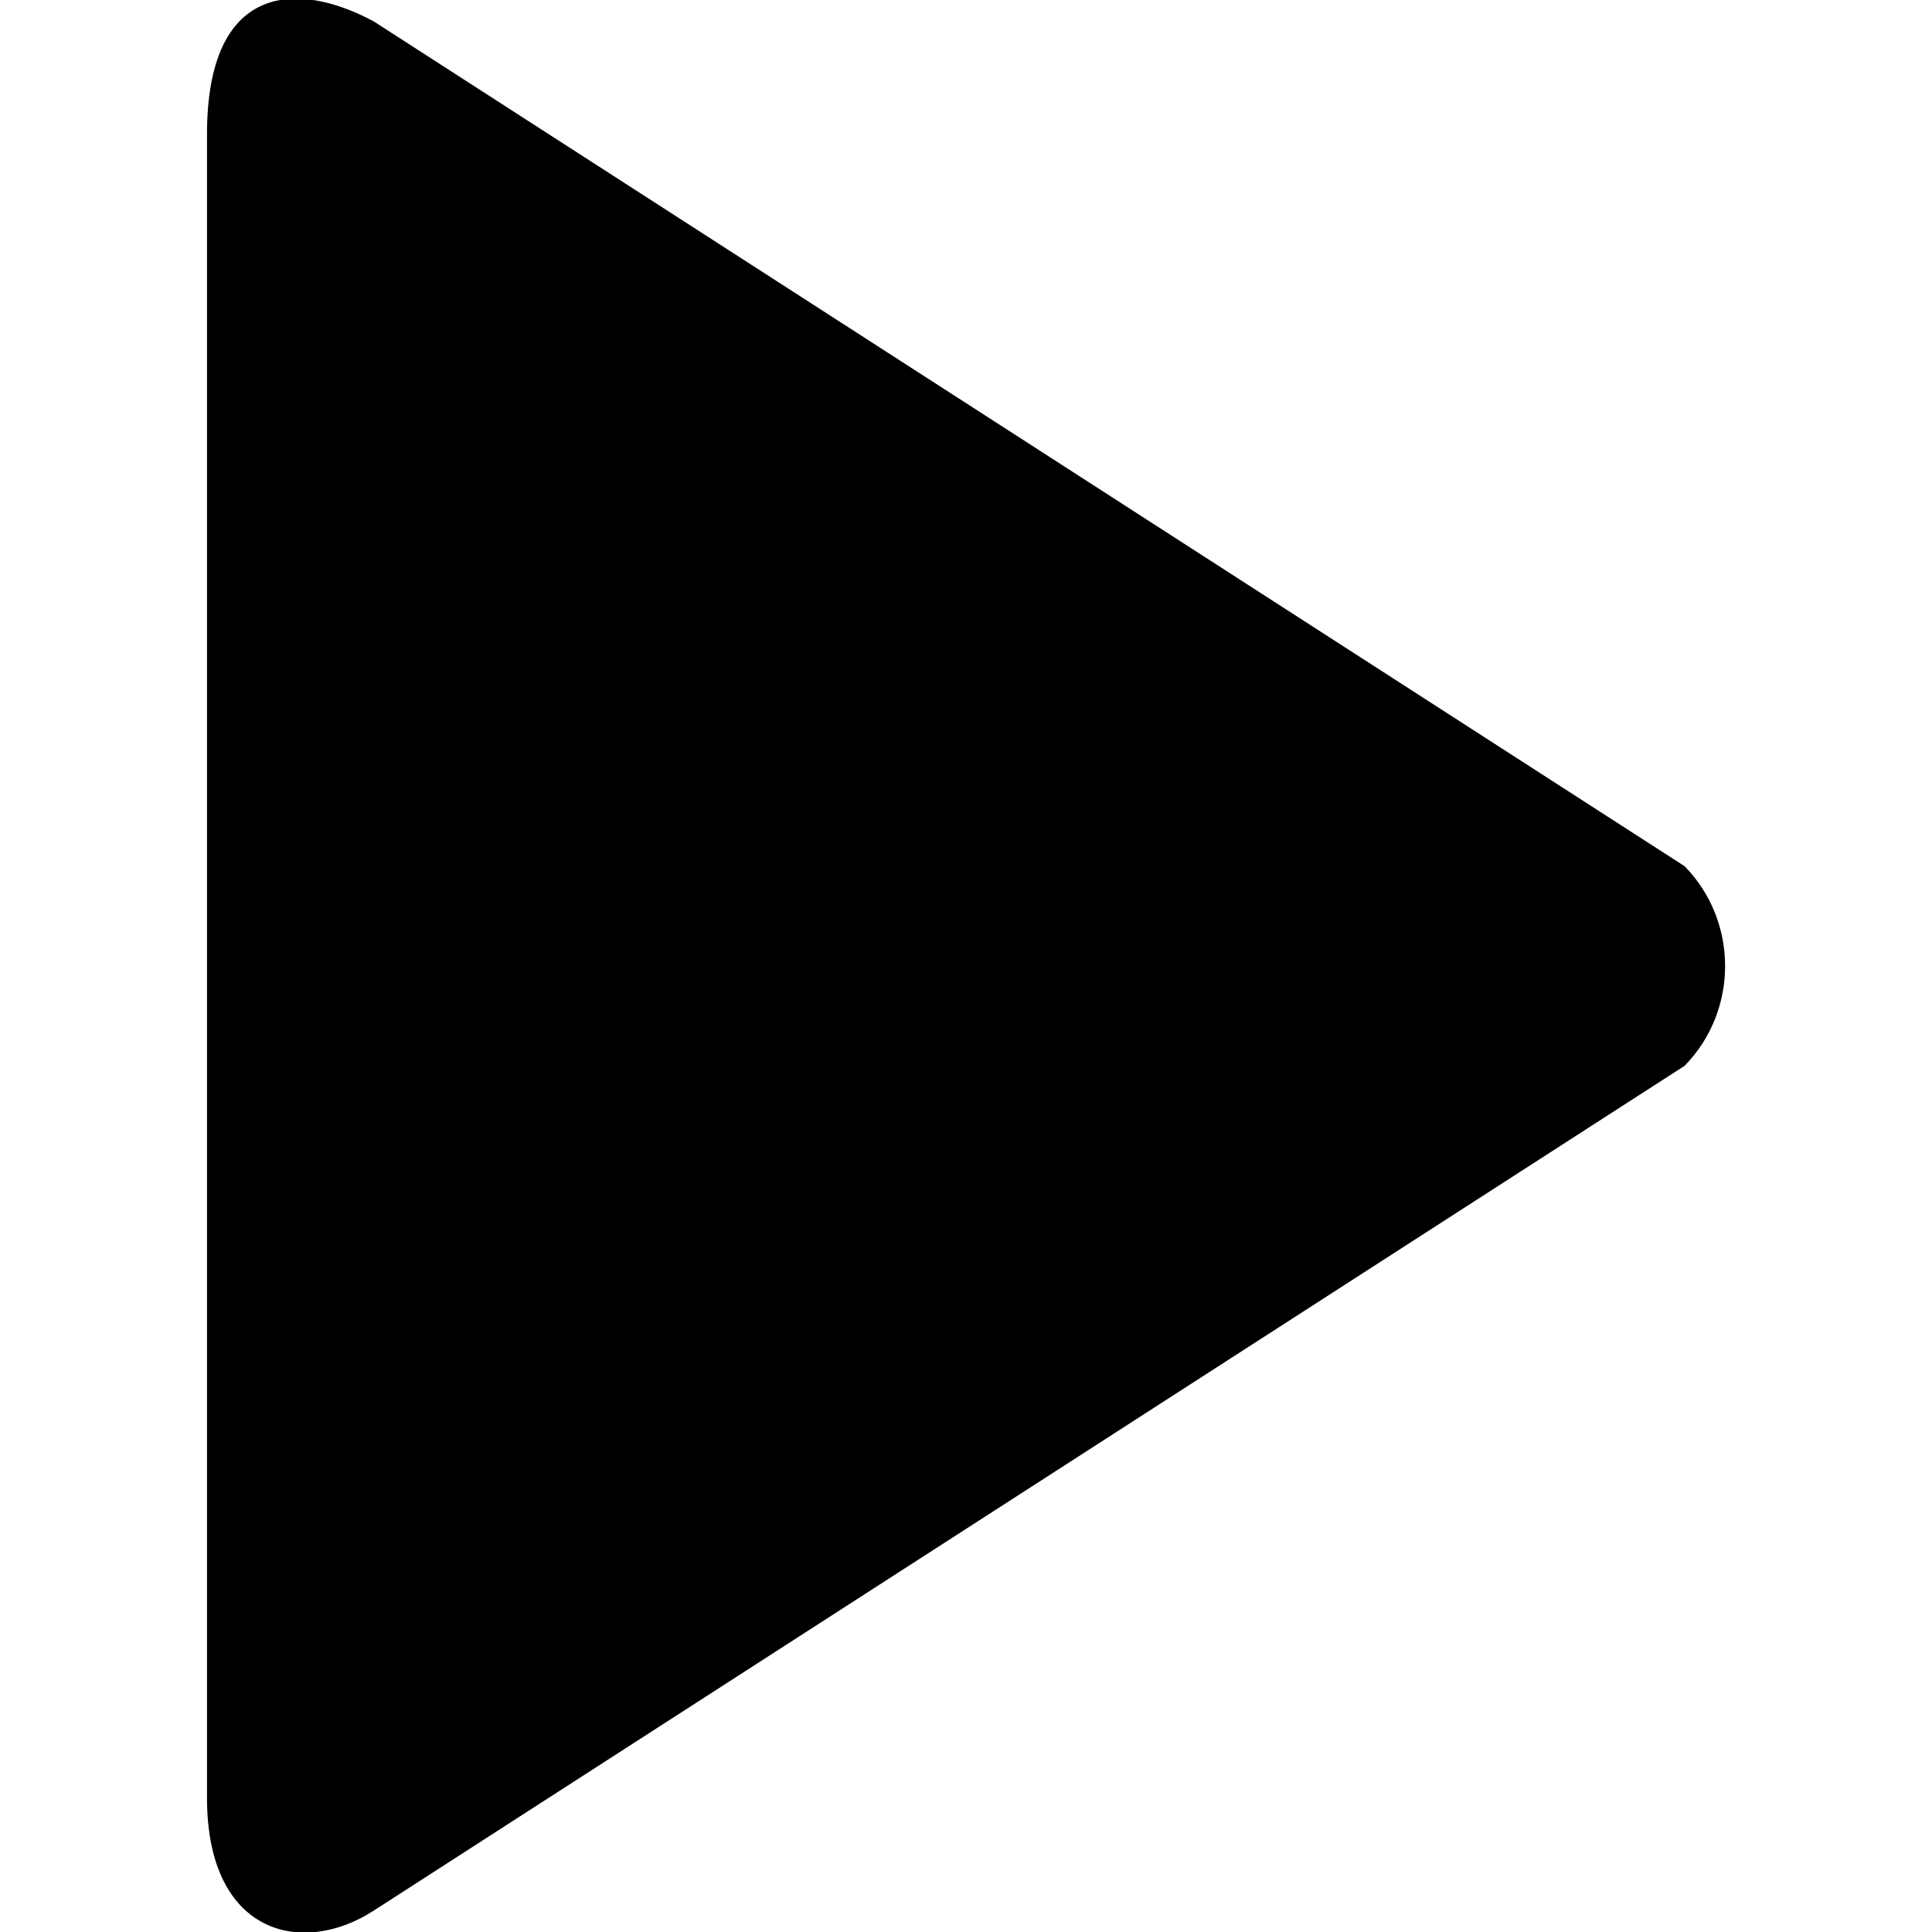
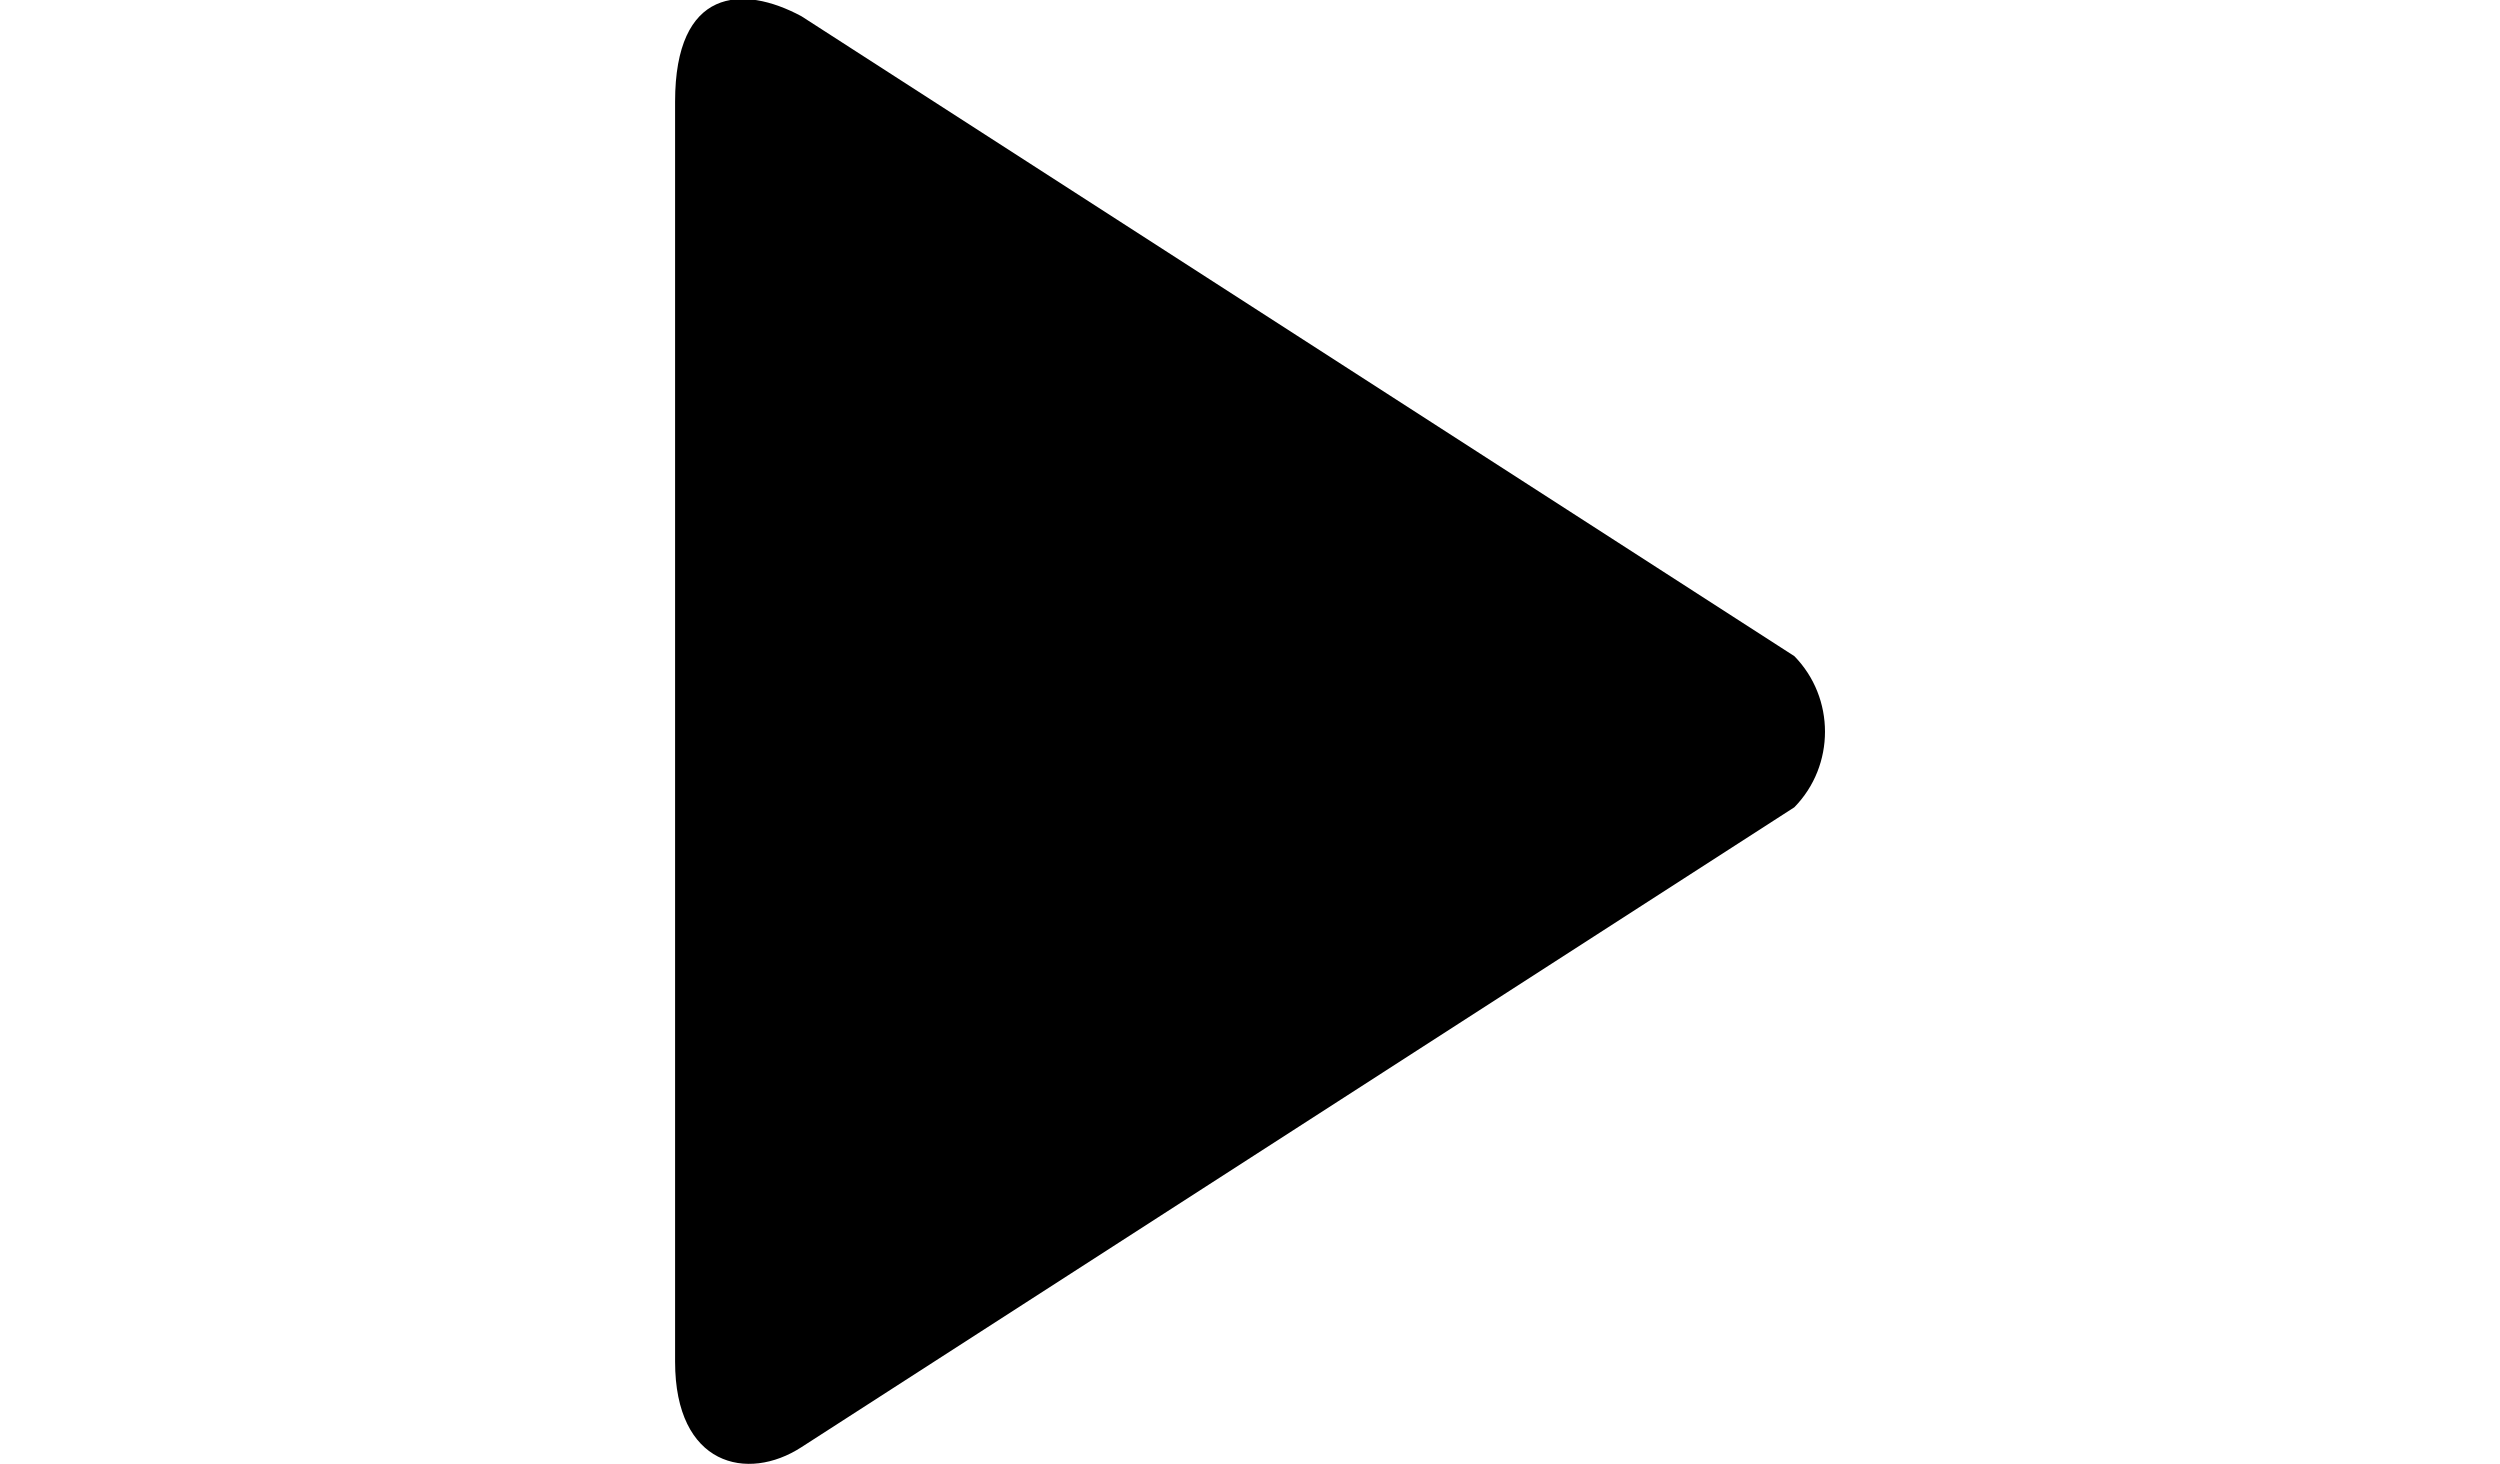
- <svg xmlns="http://www.w3.org/2000/svg" width="800px" height="800px" viewBox="-3 0 28 28" version="1.1">
+ <svg xmlns="http://www.w3.org/2000/svg" width="41px" height="24px" viewBox="-3 0 28 28" version="1.1">
  <defs>

</defs>
  <g id="Page-1" stroke="none" stroke-width="1" fill="none" fill-rule="evenodd">
    <g id="Icon-Set-Filled" transform="translate(-419, -571)" fill="#000000">
      <path d="M440.415,583.554 L421.418,571.311 C420.291,570.704 419,570.767 419,572.946 L419,597.054 C419,599.046 420.385,599.36 421.418,598.689 L440.415,586.446 C441.197,585.647 441.197,584.353 440.415,583.554" id="play">

</path>
    </g>
  </g>
</svg>
